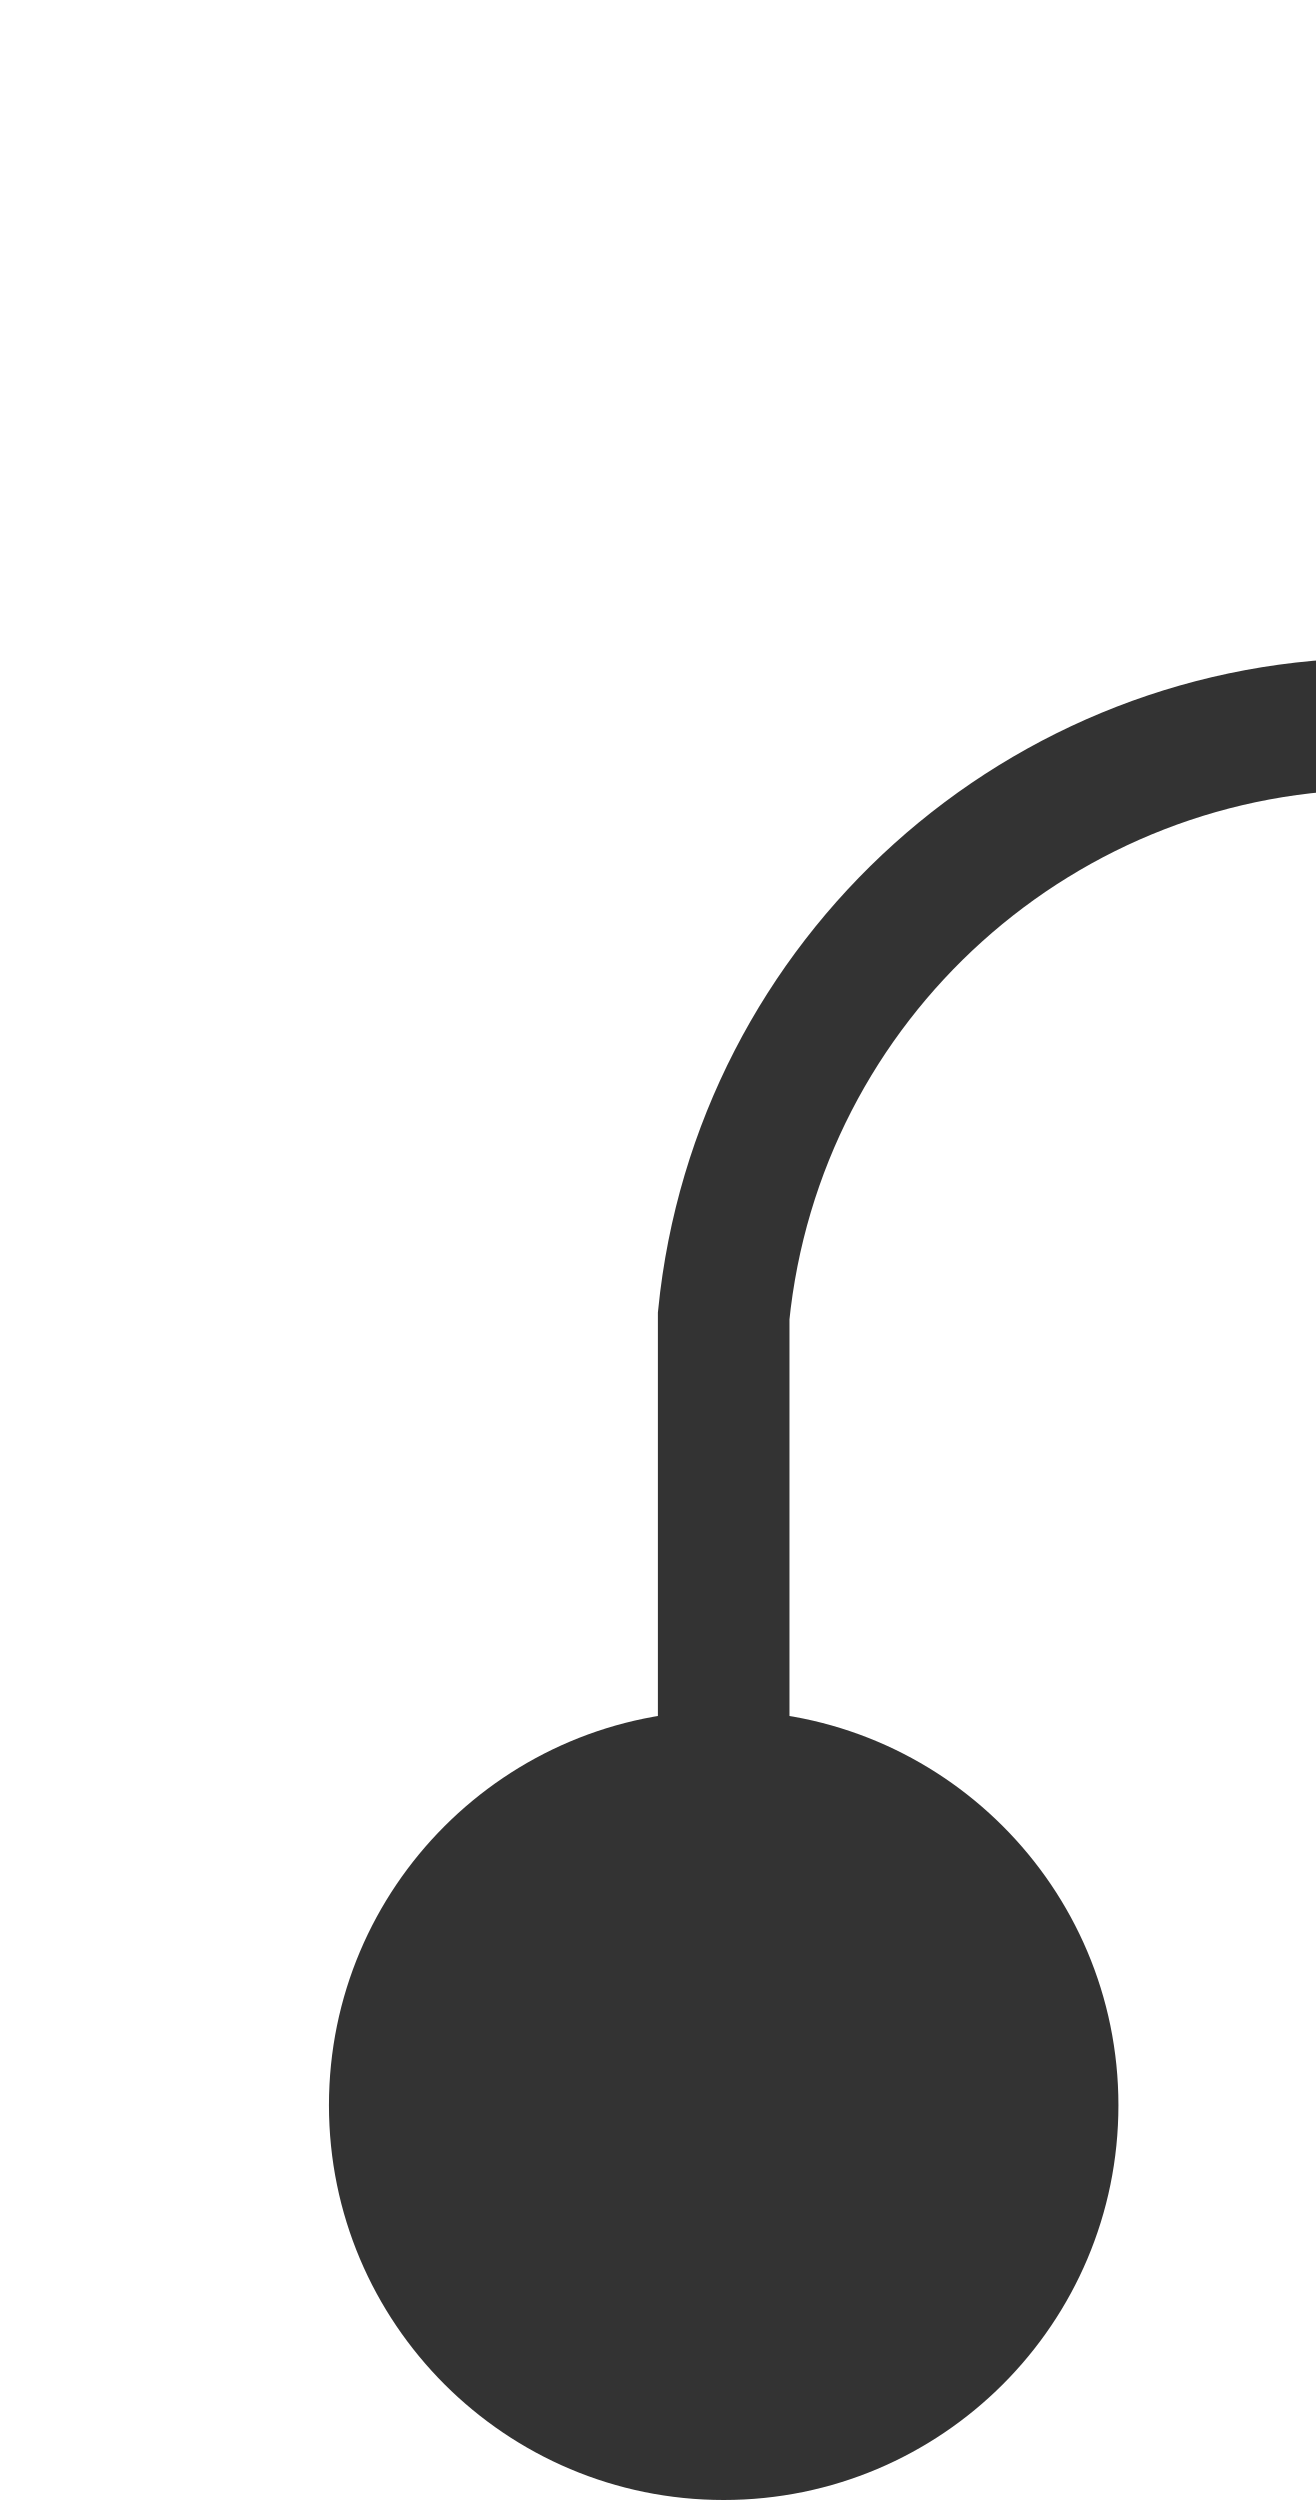
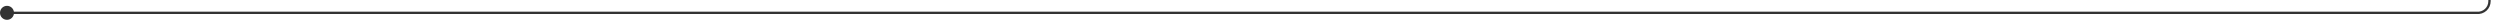
- <svg xmlns="http://www.w3.org/2000/svg" version="1.1" width="10px" height="19px" preserveAspectRatio="xMidYMin meet" viewBox="3190 1525  8 19">
-   <path d="M 3194.5 1543  L 3194.5 1535  A 5 5 0 0 1 3199.5 1530.5 L 3331 1530.5  " stroke-width="1" stroke="#333333" fill="none" />
-   <path d="M 3194.5 1538  A 3 3 0 0 0 3191.5 1541 A 3 3 0 0 0 3194.5 1544 A 3 3 0 0 0 3197.5 1541 A 3 3 0 0 0 3194.5 1538 Z " fill-rule="nonzero" fill="#333333" stroke="none" />
+ <svg xmlns="http://www.w3.org/2000/svg" version="1.1" width="1072px" height="10px" preserveAspectRatio="xMinYMid meet" viewBox="413 74  1072 8">
+   <path d="M 414 78.5  L 1475 78.5  A 5 5 0 0 0 1480.5 73.5 L 1480.5 31  A 5 5 0 0 1 1485.5 26.5 L 1490 26.5  " stroke-width="1" stroke="#333333" fill="none" />
+   <path d="M 416 75.5  A 3 3 0 0 0 413 78.5 A 3 3 0 0 0 416 81.5 A 3 3 0 0 0 419 78.5 A 3 3 0 0 0 416 75.5 Z " fill-rule="nonzero" fill="#333333" stroke="none" />
</svg>
